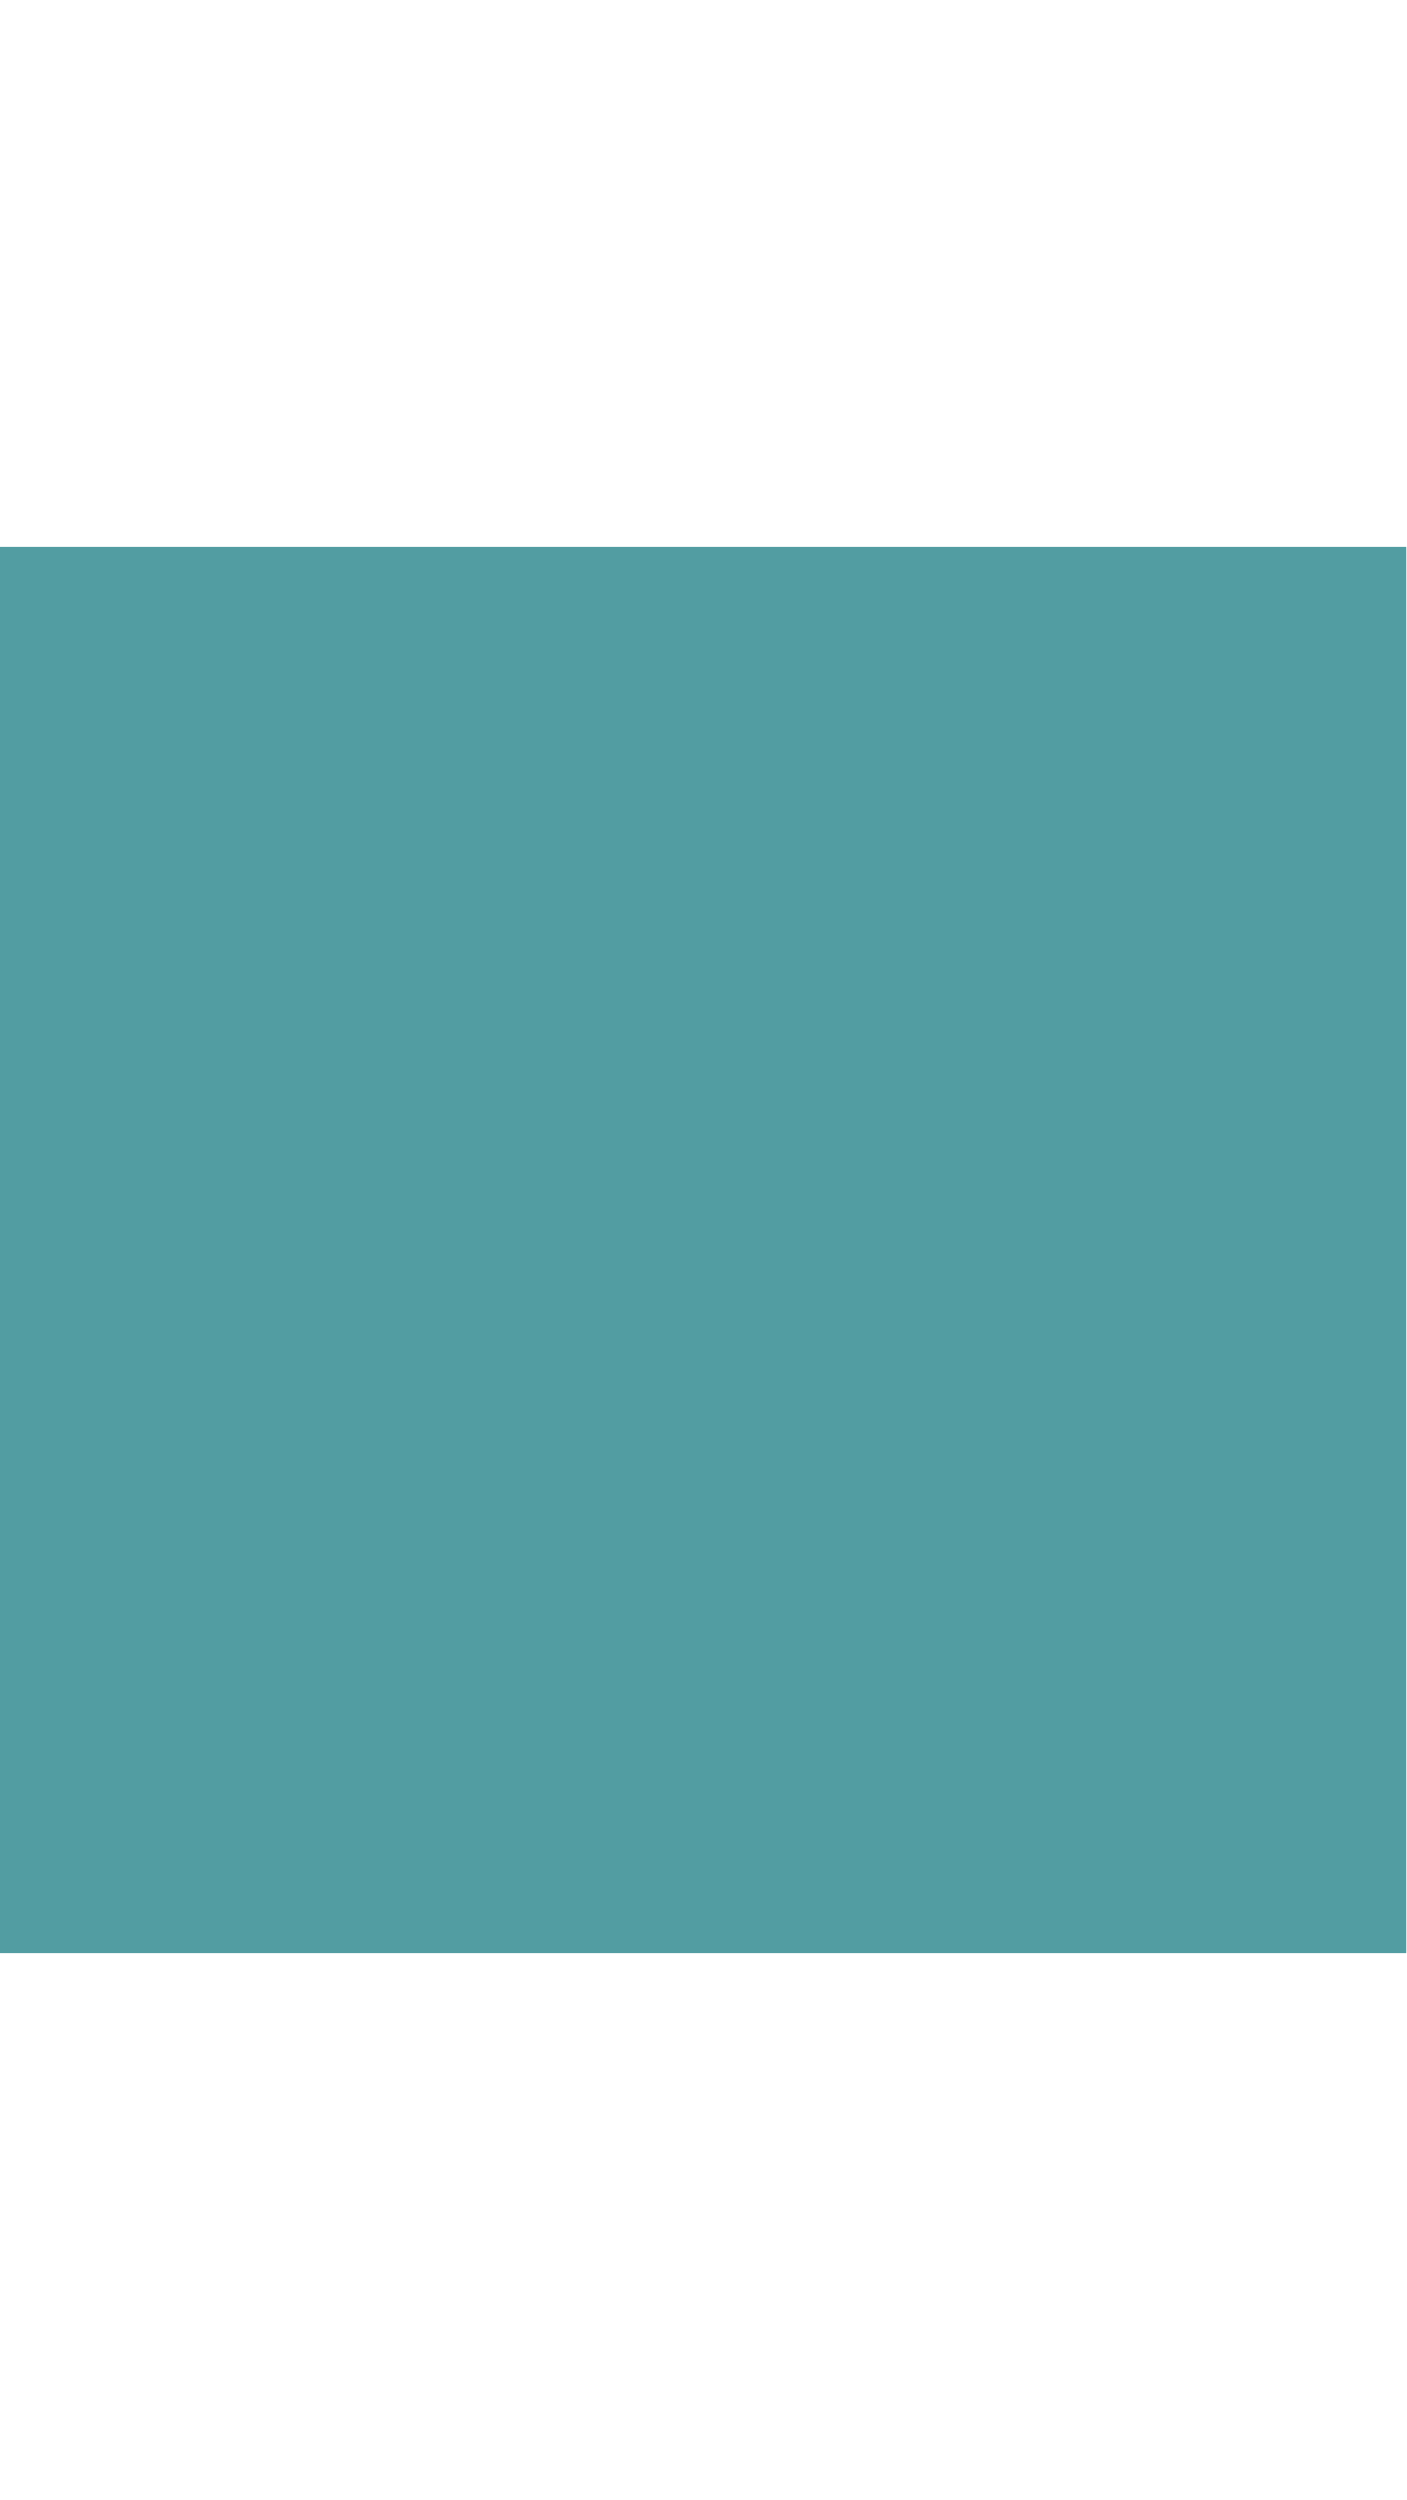
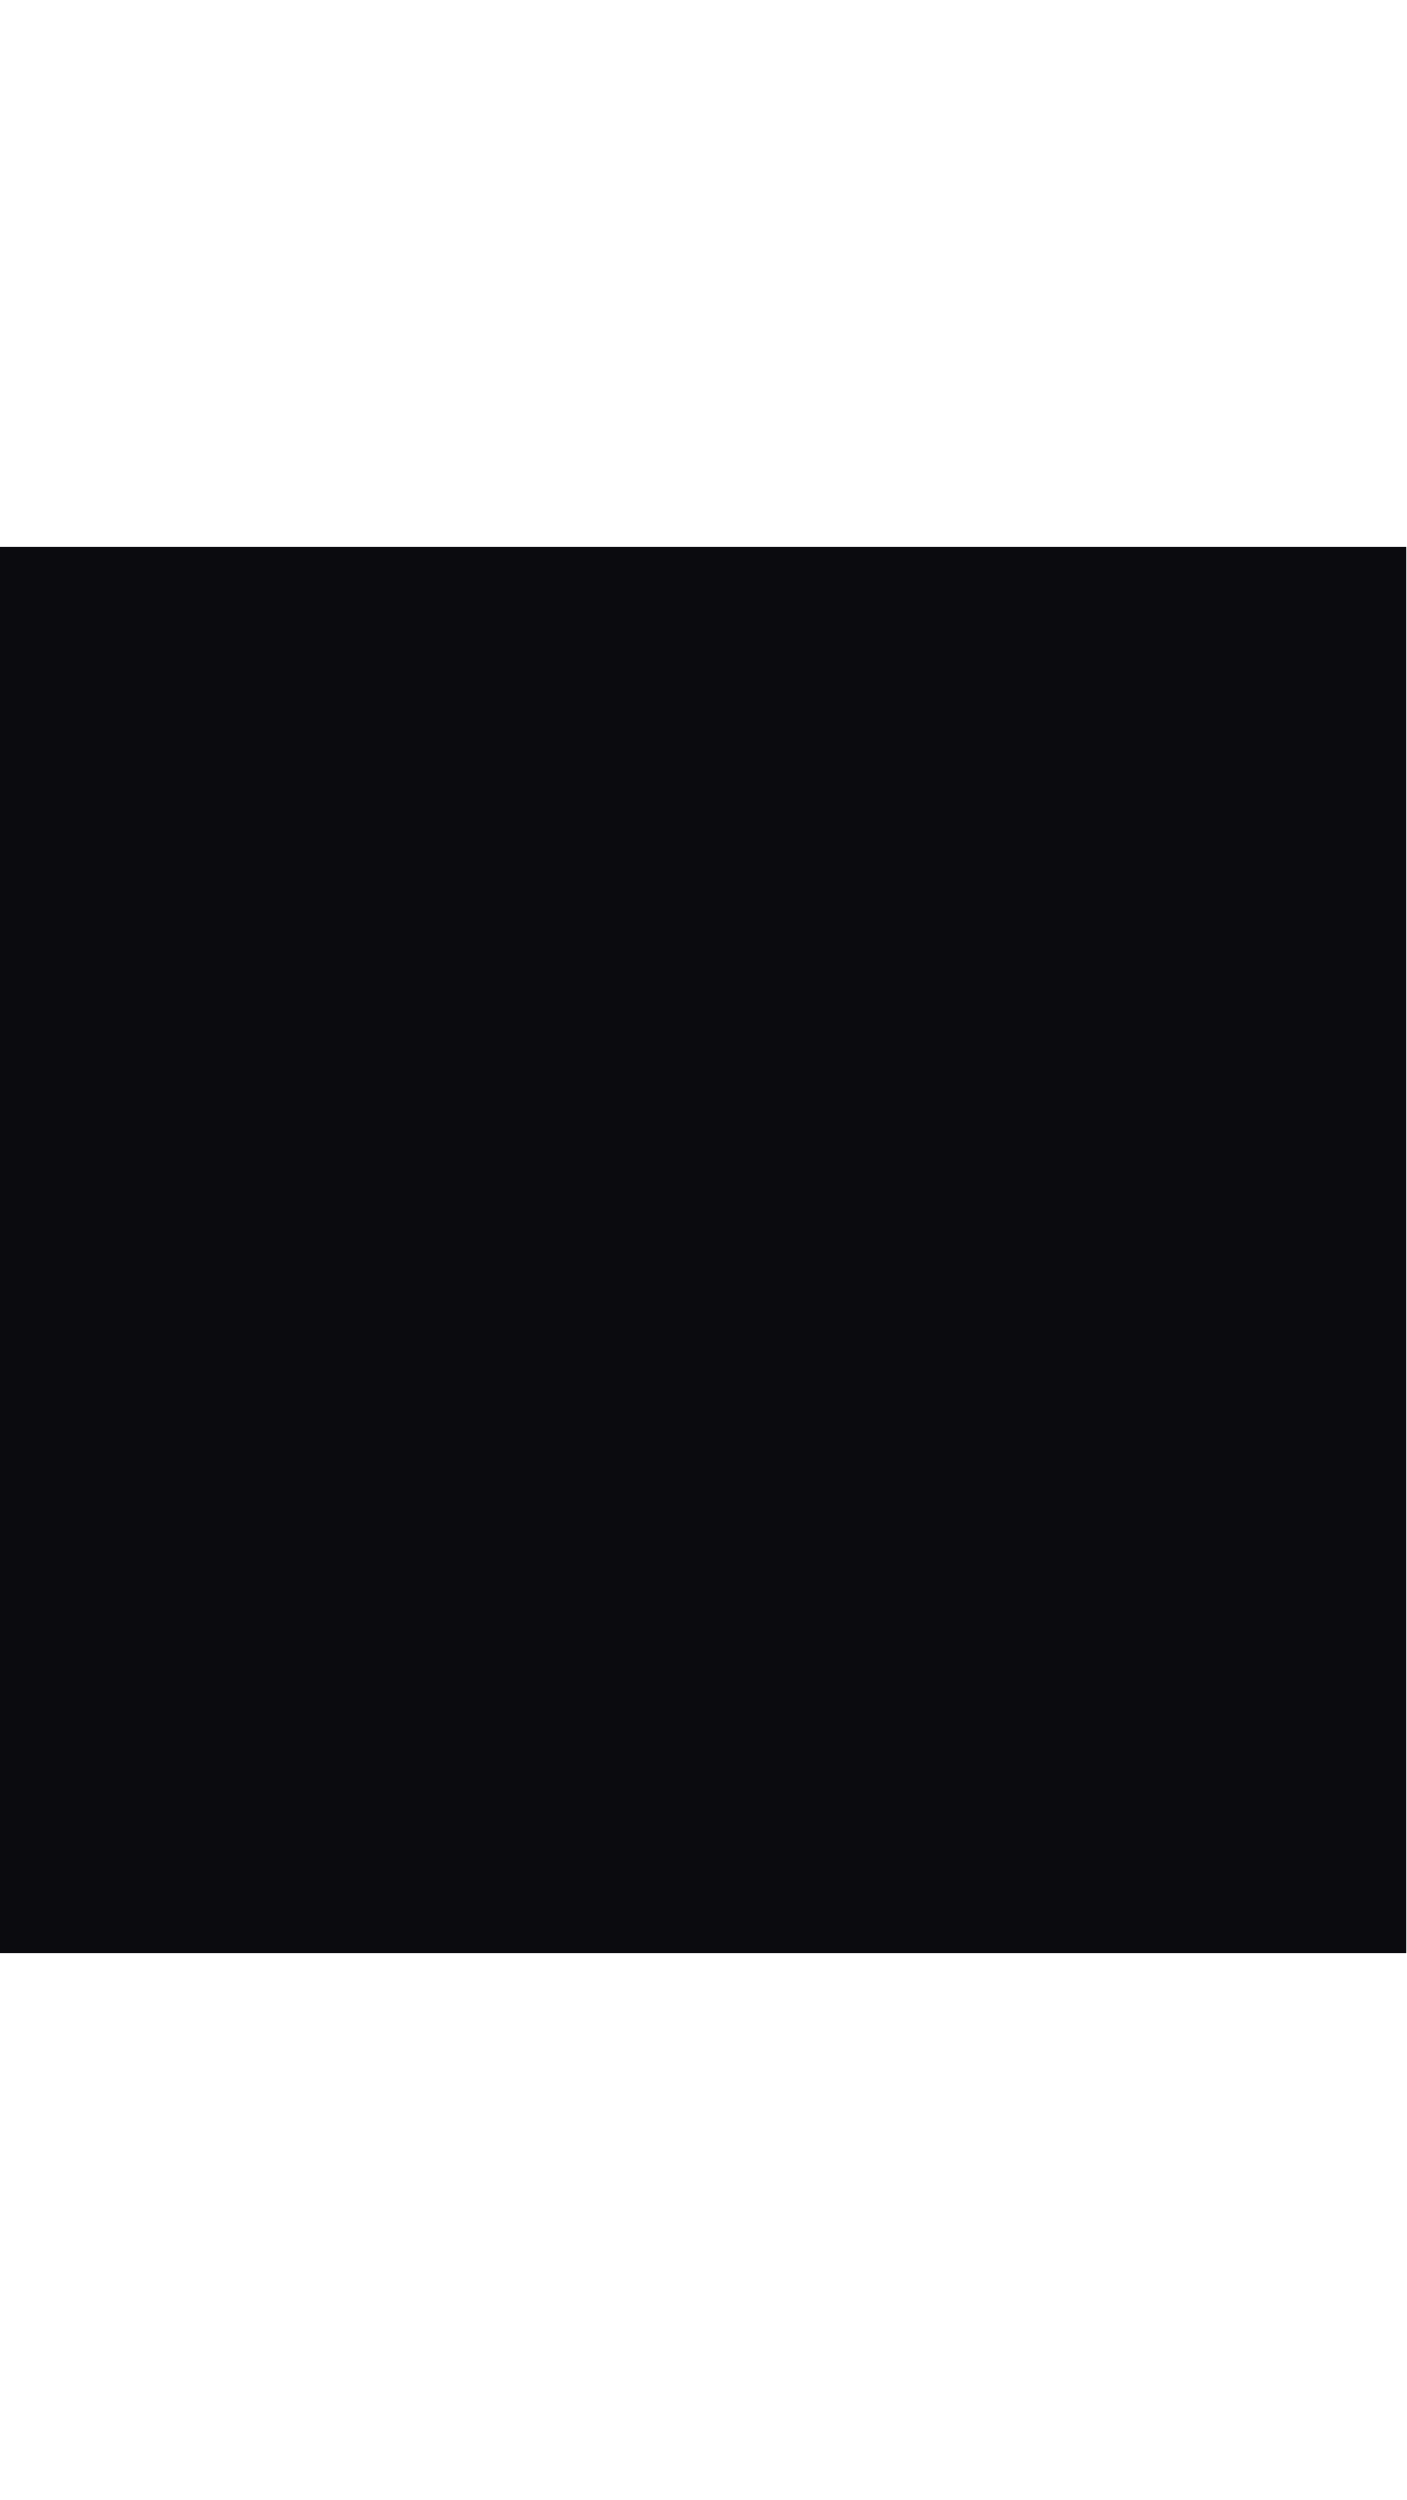
<svg xmlns="http://www.w3.org/2000/svg" width="1080" zoomAndPan="magnify" viewBox="0 0 600 600" height="1920" preserveAspectRatio="xMidYMid meet" version="1.0">
  <defs>
    <clipPath id="2be0c38e63">
      <path d="M 0.5 151.656 L 599.5 151.656 L 599.5 599 L 0.5 599 Z M 0.5 151.656 " clip-rule="nonzero" />
    </clipPath>
    <clipPath id="dbfaf4f148">
      <path d="M 32.695 151.656 L 776.953 151.656 C 794.738 151.656 809.152 166.07 809.152 183.852 L 809.152 1253.754 C 809.152 1271.535 794.738 1285.949 776.953 1285.949 L 32.695 1285.949 C 14.914 1285.949 0.5 1271.535 0.5 1253.754 L 0.5 183.852 C 0.5 166.07 14.914 151.656 32.695 151.656 Z M 32.695 151.656 " clip-rule="nonzero" />
    </clipPath>
    <clipPath id="9f32302db3">
      <path d="M 0.5 0.656 L 599.5 0.656 L 599.5 448 L 0.5 448 Z M 0.5 0.656 " clip-rule="nonzero" />
    </clipPath>
    <clipPath id="28b46c6c07">
      <path d="M 32.695 0.656 L 776.953 0.656 C 794.738 0.656 809.152 15.07 809.152 32.852 L 809.152 1102.754 C 809.152 1120.535 794.738 1134.949 776.953 1134.949 L 32.695 1134.949 C 14.914 1134.949 0.5 1120.535 0.5 1102.754 L 0.5 32.852 C 0.5 15.07 14.914 0.656 32.695 0.656 Z M 32.695 0.656 " clip-rule="nonzero" />
    </clipPath>
    <clipPath id="a09f0fbe4b">
      <rect x="0" width="600" y="0" height="448" />
    </clipPath>
  </defs>
-   <rect x="0" y="0" width="600" height="600" fill="#529da2" />
+   <rect x="0" y="0" width="600" height="600" fill="#0B0B0F" />
  <g clip-path="url(#2be0c38e63)">
    <g clip-path="url(#dbfaf4f148)">
      <g transform="matrix(1, 0, 0, 1, 0.000000000000000056, 151)">
        <g clip-path="url(#a09f0fbe4b)">
          <g clip-path="url(#9f32302db3)">
            <g clip-path="url(#28b46c6c07)">
-               <path fill="#529da2" d="M 0.5 0.656 L 809.152 0.656 L 809.152 1134.664 L 0.5 1134.664 Z M 0.5 0.656 " fill-opacity="1" fill-rule="nonzero" />
+               <path fill="#0B0B0F" d="M 0.5 0.656 L 809.152 0.656 L 809.152 1134.664 L 0.5 1134.664 Z M 0.5 0.656 " fill-opacity="1" fill-rule="nonzero" />
            </g>
          </g>
        </g>
      </g>
    </g>
  </g>
</svg>
